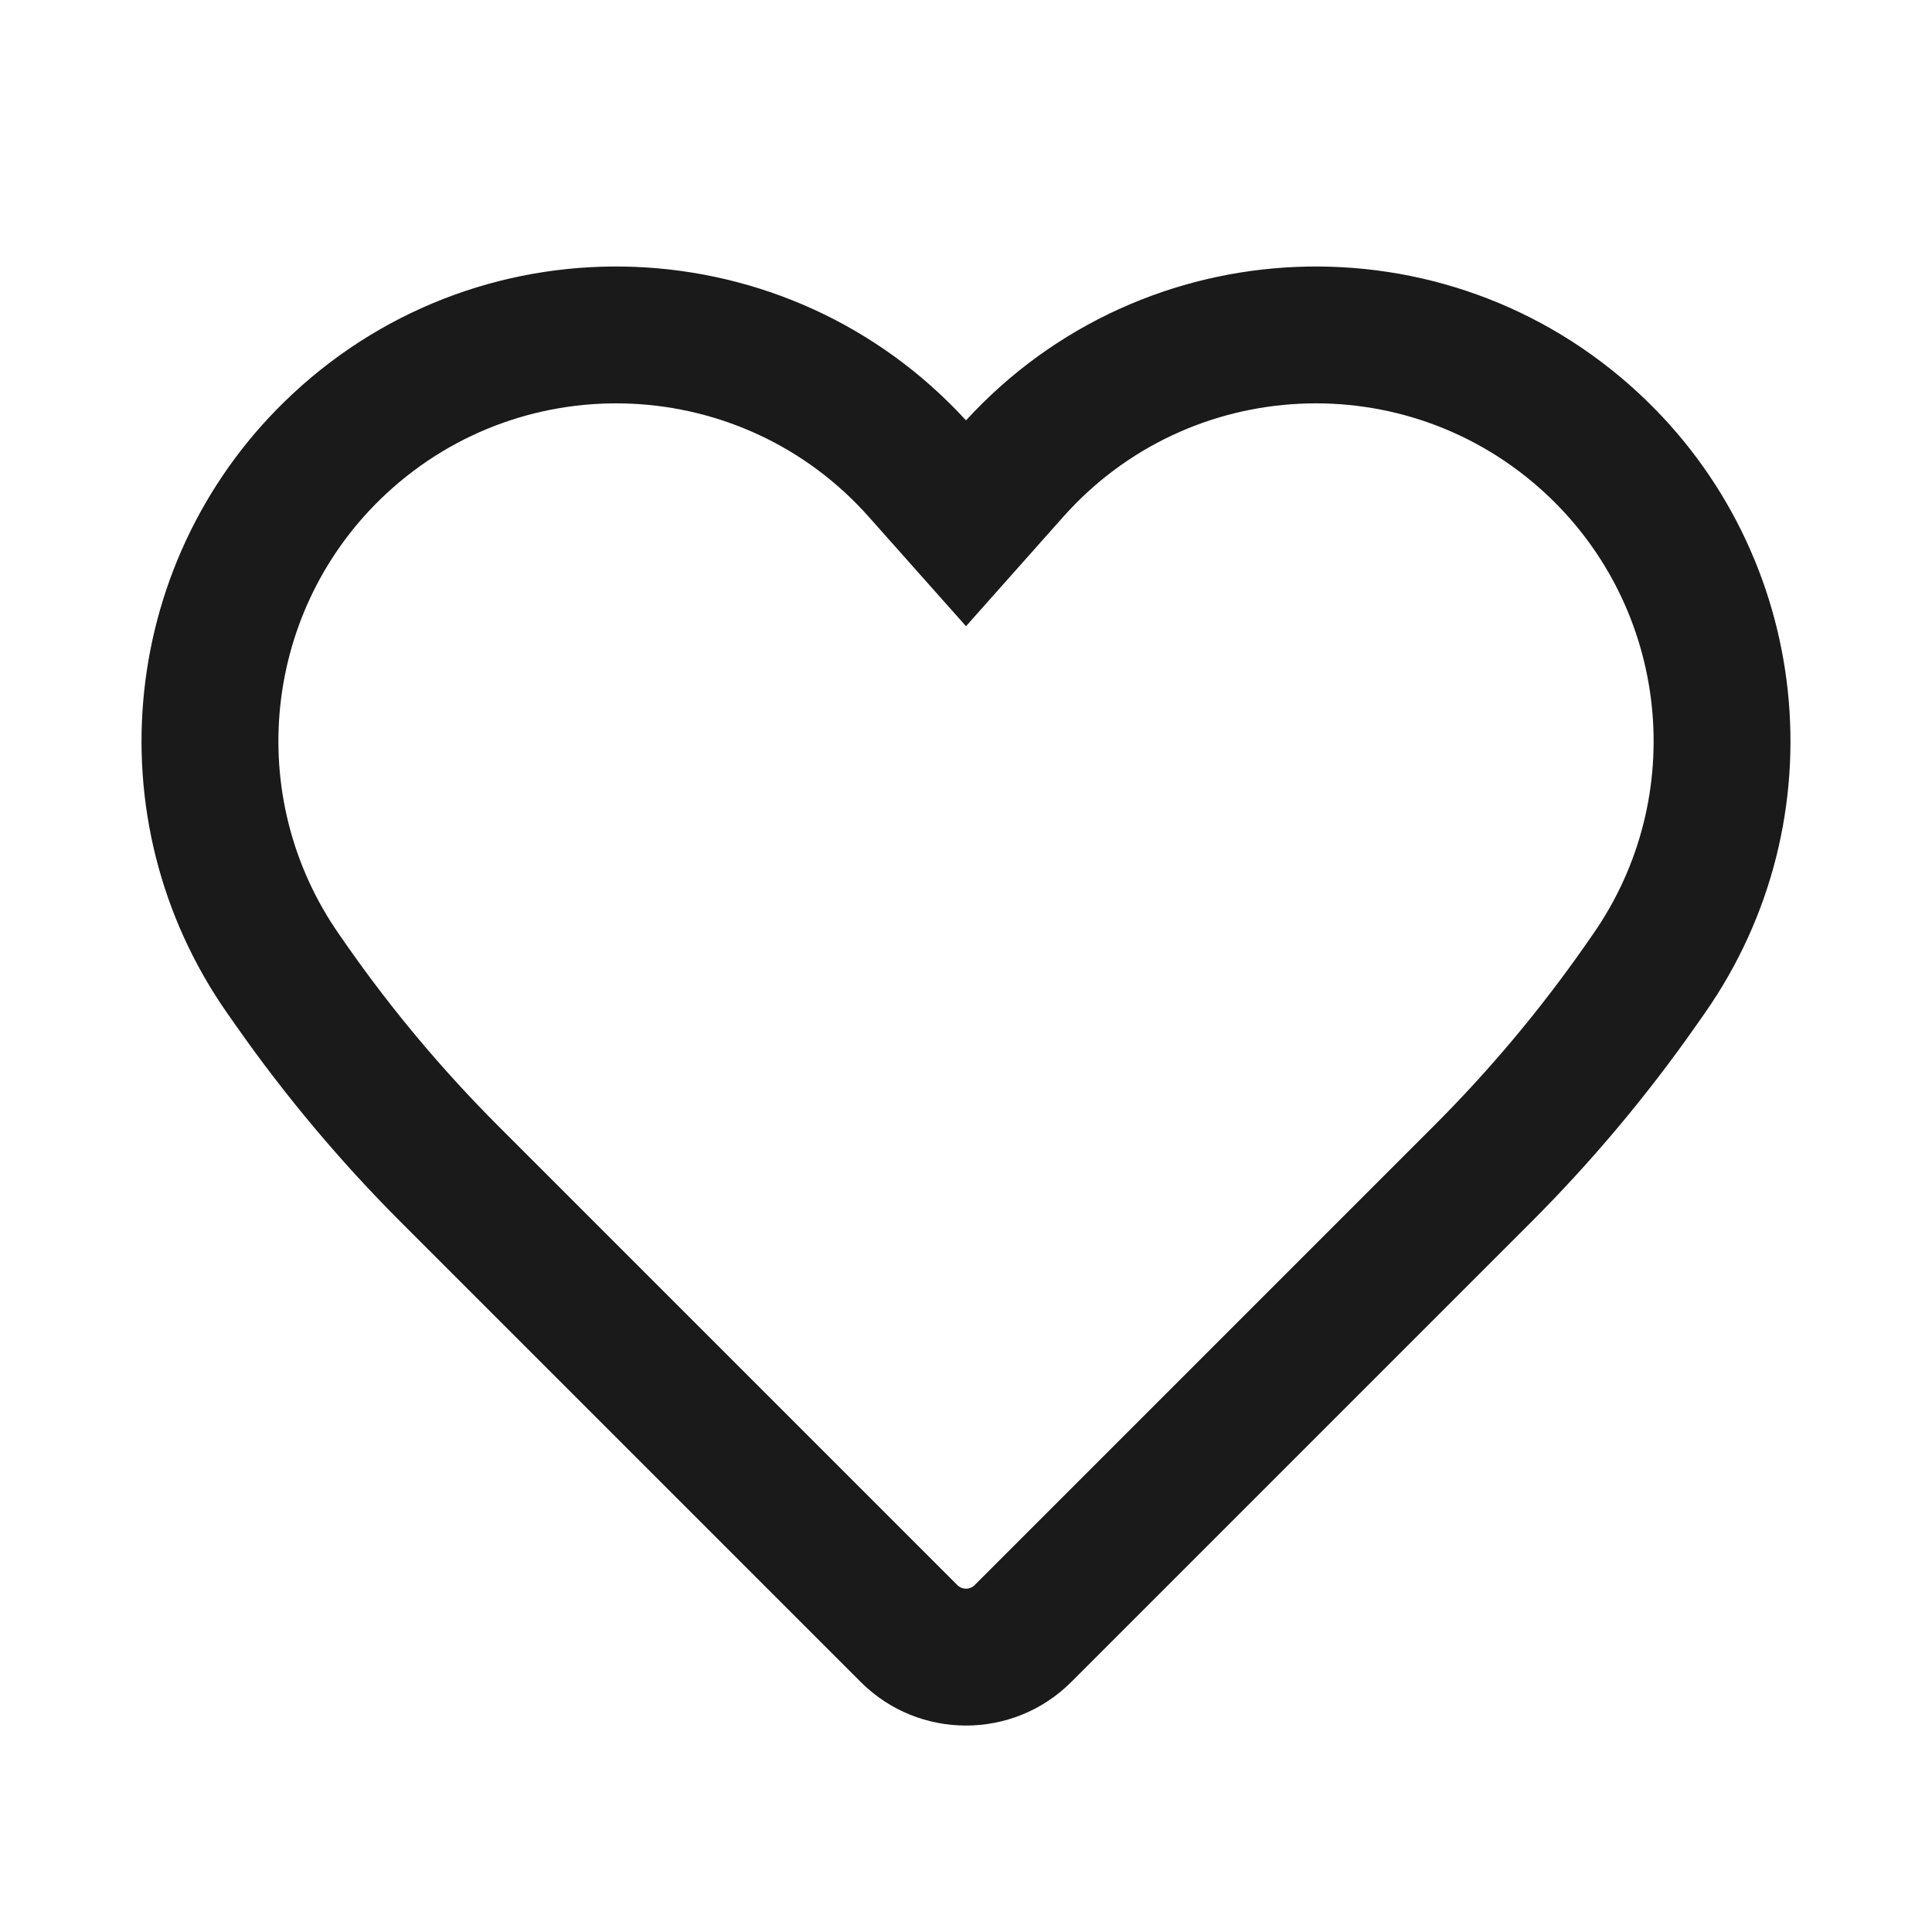
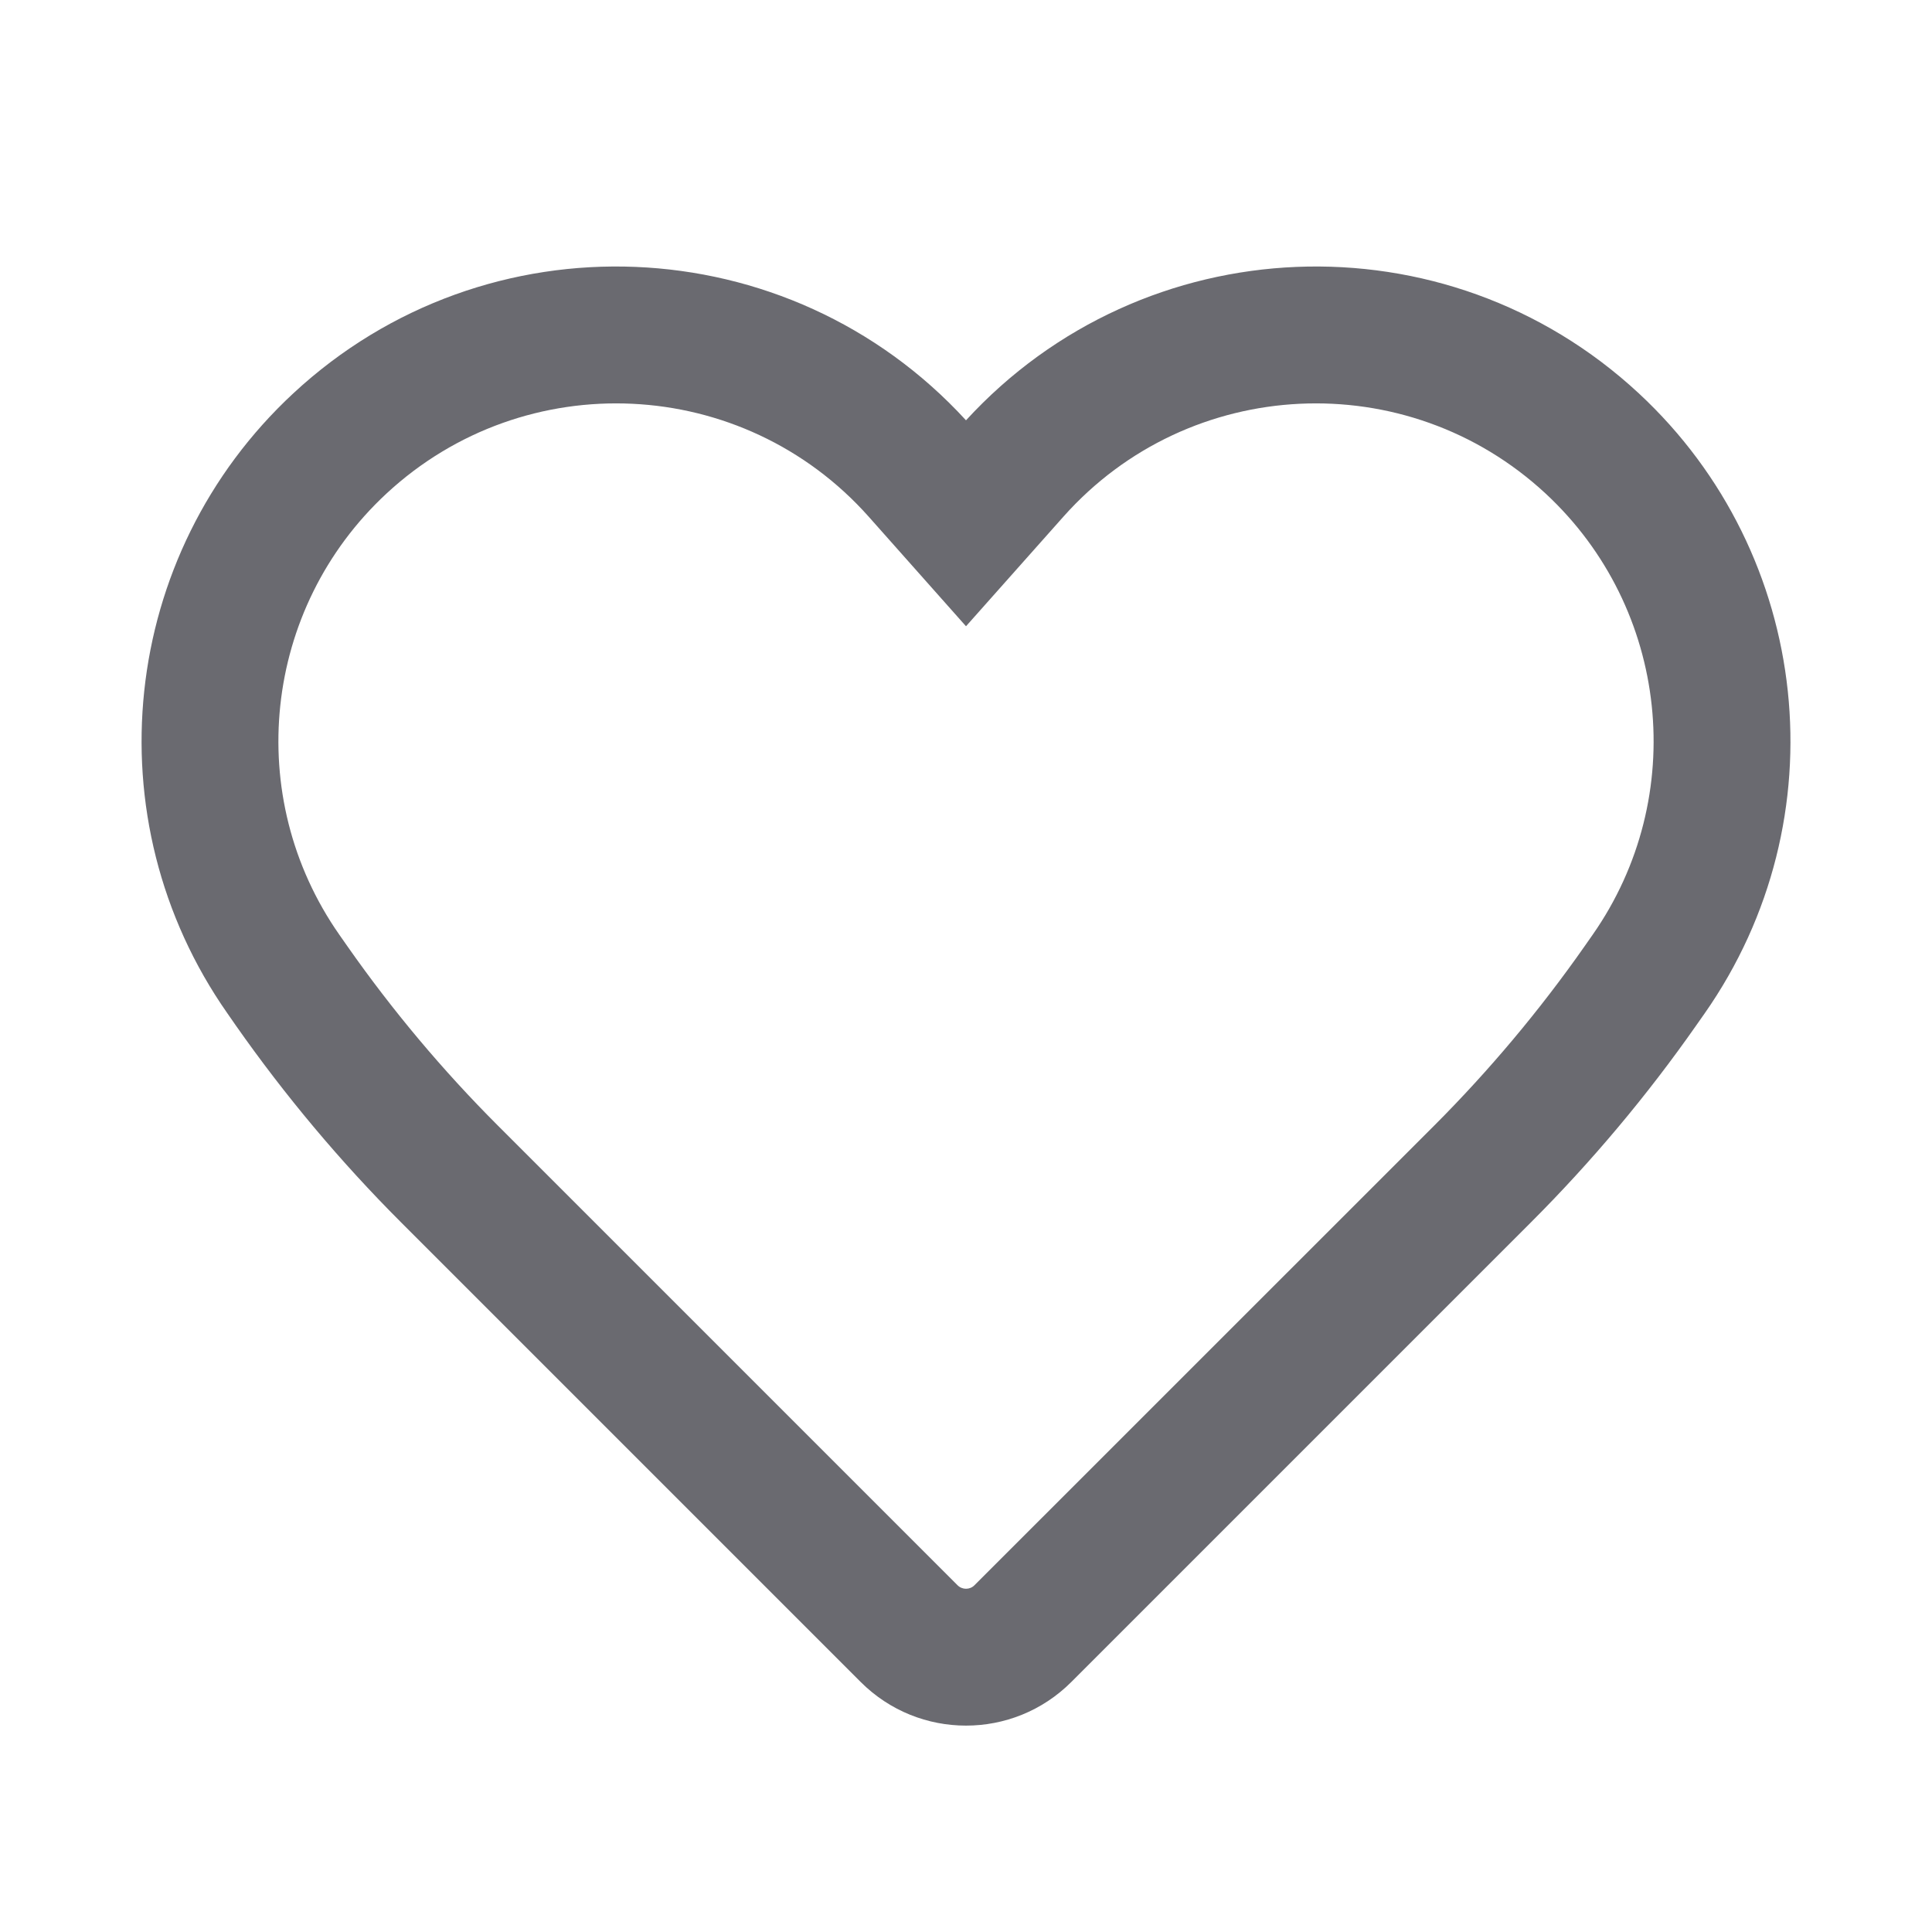
- <svg xmlns="http://www.w3.org/2000/svg" width="24" height="24" viewBox="0 0 24 24" fill="none">
-   <path fill-rule="evenodd" clip-rule="evenodd" d="M10.791 6.419C9.228 4.66 6.524 4.531 4.799 6.132C3.264 7.558 3.016 9.897 4.217 11.613L4.318 11.758C4.874 12.552 5.499 13.296 6.184 13.982L11.894 19.692C11.953 19.75 12.047 19.75 12.106 19.692L17.816 13.982C18.502 13.296 19.126 12.552 19.682 11.758L19.783 11.613C20.985 9.897 20.736 7.558 19.201 6.132C17.476 4.531 14.773 4.66 13.209 6.419L12 7.779L10.791 6.419ZM12 5.222C9.794 2.815 6.043 2.657 3.643 4.886C1.485 6.889 1.136 10.177 2.824 12.588L2.925 12.732C3.538 13.608 4.226 14.428 4.982 15.184L10.692 20.894C11.414 21.616 12.586 21.616 13.308 20.894L19.018 15.184C19.774 14.428 20.462 13.608 21.075 12.732L21.176 12.588C22.864 10.177 22.515 6.889 20.358 4.886C17.957 2.657 14.206 2.815 12 5.222Z" fill="#1A1A1A" />
+ <svg xmlns="http://www.w3.org/2000/svg" width="20" height="20" viewBox="0 0 20 20" fill="none">
+   <path fill-rule="evenodd" clip-rule="evenodd" d="M8.993 5.349C7.69 3.884 5.437 3.776 4 5.11C2.72 6.298 2.513 8.248 3.514 9.678L3.598 9.798C4.062 10.46 4.582 11.08 5.154 11.652L9.912 16.41C9.961 16.459 10.04 16.459 10.088 16.41L14.847 11.652C15.418 11.08 15.938 10.46 16.402 9.798L16.486 9.678C17.487 8.248 17.28 6.298 16.001 5.11C14.564 3.776 12.31 3.884 11.008 5.349L10 6.483L8.993 5.349ZM10 4.351C8.162 2.346 5.036 2.214 3.036 4.072C1.238 5.741 0.947 8.481 2.354 10.49L2.438 10.611C2.949 11.34 3.522 12.024 4.152 12.654L8.91 17.412C9.512 18.014 10.488 18.014 11.09 17.412L15.848 12.654C16.478 12.024 17.052 11.34 17.562 10.611L17.647 10.49C19.053 8.481 18.762 5.741 16.965 4.072C14.964 2.214 11.838 2.346 10 4.351Z" fill="#3C3C43" fill-opacity="0.76" />
</svg>
